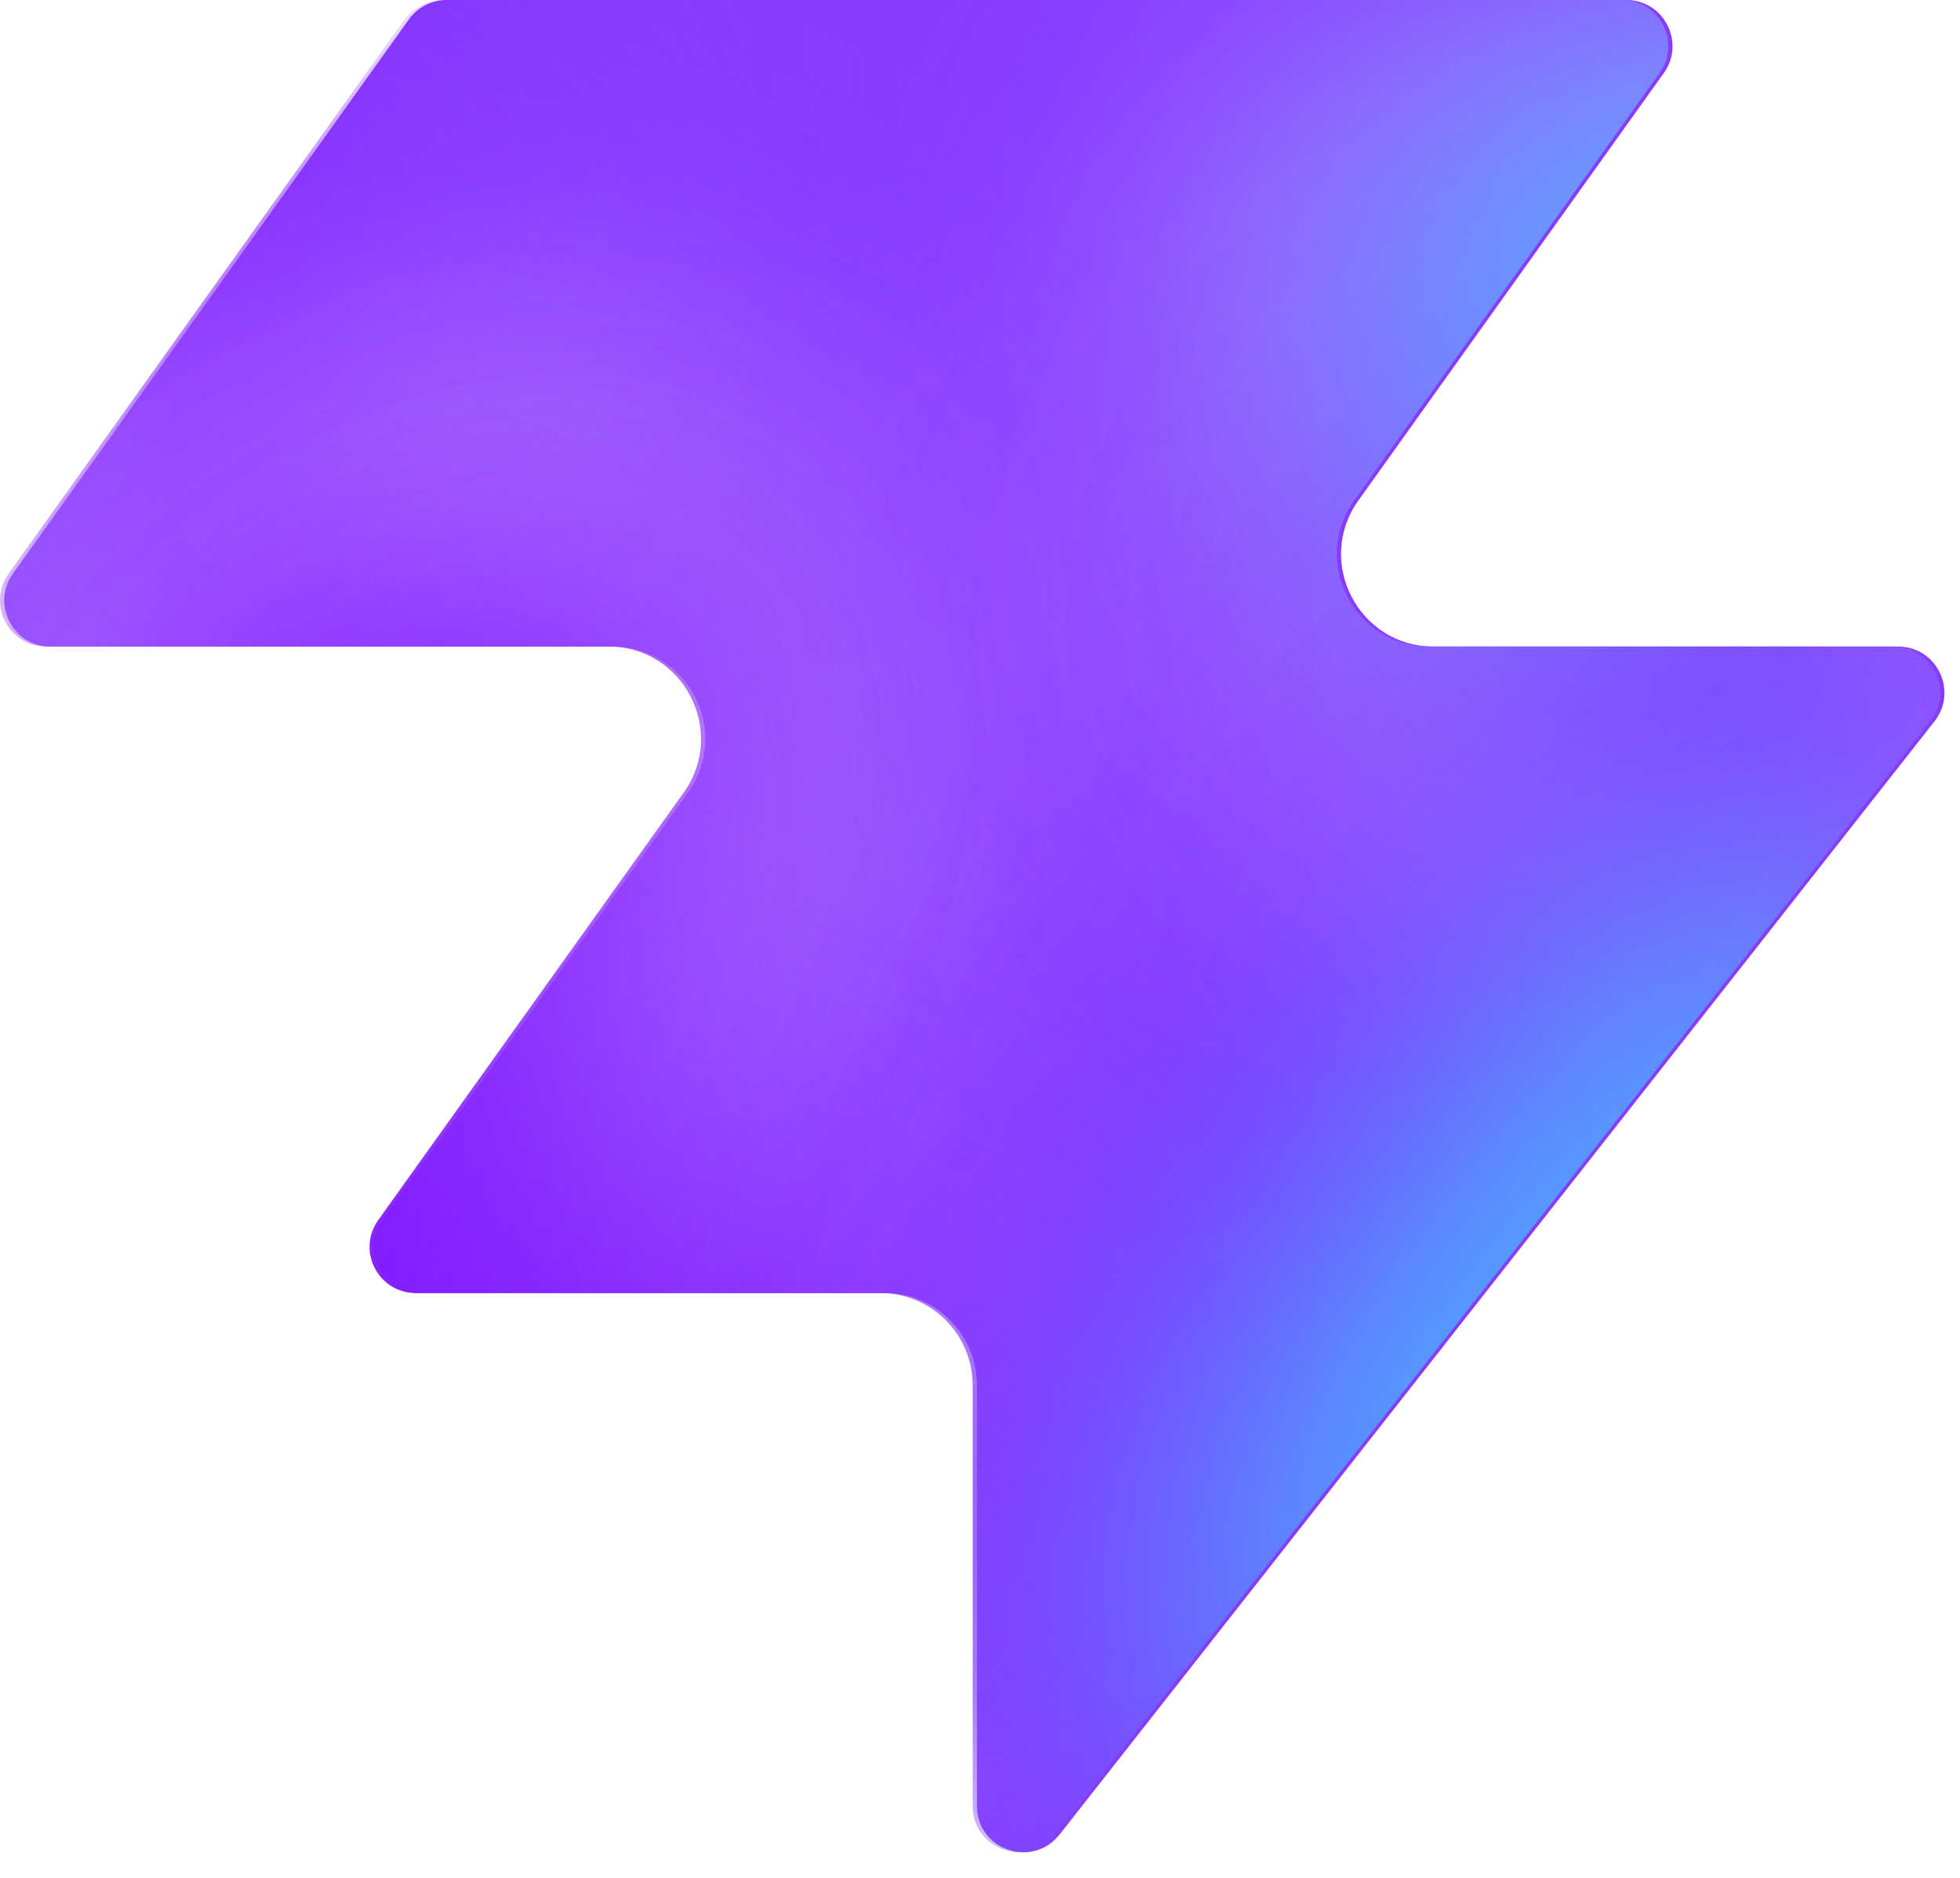
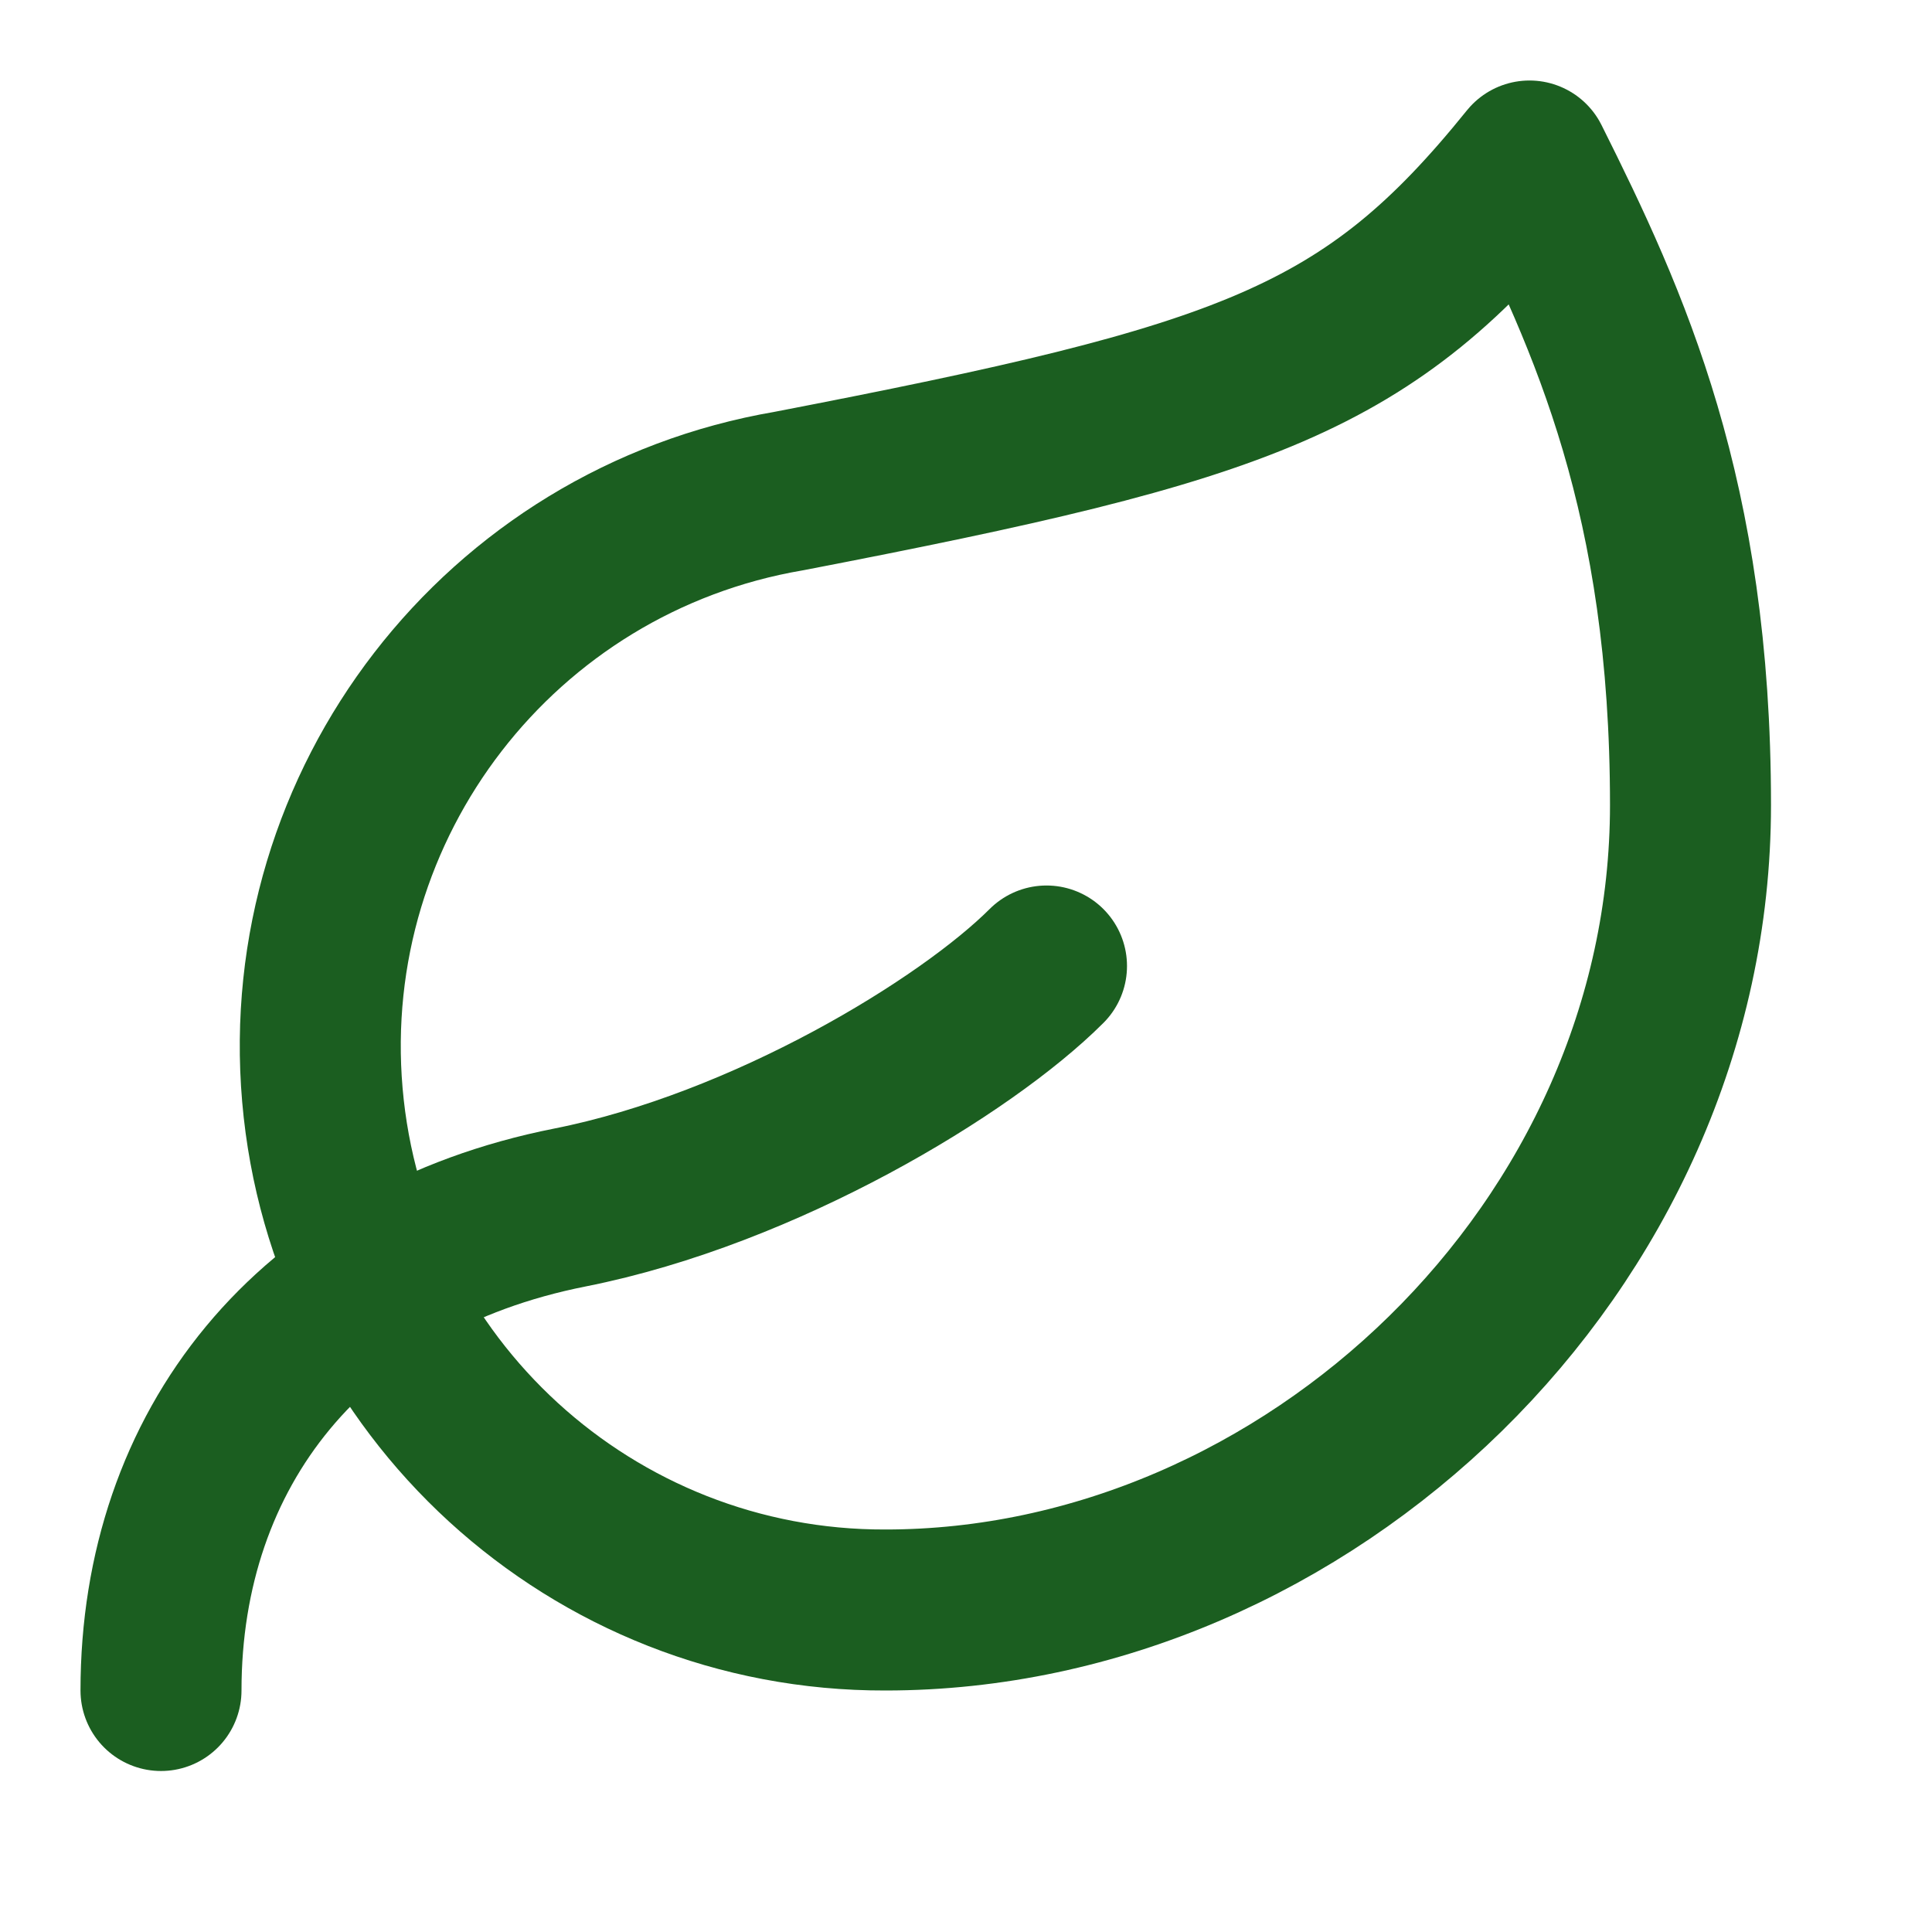
- <svg xmlns="http://www.w3.org/2000/svg" width="48" height="46" fill="none" viewBox="0 0 48 46">
-   <path fill="#863bff" d="M25.946 44.938c-.664.845-2.021.375-2.021-.698V33.937a2.26 2.26 0 0 0-2.262-2.262H10.287c-.92 0-1.456-1.04-.92-1.788l7.48-10.471c1.07-1.497 0-3.578-1.842-3.578H1.237c-.92 0-1.456-1.04-.92-1.788L10.013.474c.214-.297.556-.474.92-.474h28.894c.92 0 1.456 1.04.92 1.788l-7.48 10.471c-1.07 1.498 0 3.579 1.842 3.579h11.377c.943 0 1.473 1.088.89 1.83L25.947 44.94z" style="fill:#863bff;fill:color(display-p3 .525 .23 1);fill-opacity:1" />
-   <mask id="a" width="48" height="46" x="0" y="0" maskUnits="userSpaceOnUse" style="mask-type:alpha">
-     <path fill="#000" d="M25.842 44.938c-.664.844-2.021.375-2.021-.698V33.937a2.26 2.26 0 0 0-2.262-2.262H10.183c-.92 0-1.456-1.04-.92-1.788l7.48-10.471c1.07-1.498 0-3.579-1.842-3.579H1.133c-.92 0-1.456-1.04-.92-1.787L9.91.473c.214-.297.556-.474.92-.474h28.894c.92 0 1.456 1.04.92 1.788l-7.48 10.471c-1.07 1.498 0 3.578 1.842 3.578h11.377c.943 0 1.473 1.088.89 1.832L25.843 44.94z" style="fill:#000;fill-opacity:1" />
-   </mask>
-   <g mask="url(#a)">
-     <g filter="url(#b)">
-       <ellipse cx="5.508" cy="14.704" fill="#ede6ff" rx="5.508" ry="14.704" style="fill:#ede6ff;fill:color(display-p3 .927 .903 1);fill-opacity:1" transform="matrix(.00324 1 1 -.00324 -4.47 31.516)" />
-     </g>
-     <g filter="url(#c)">
-       <ellipse cx="10.399" cy="29.851" fill="#ede6ff" rx="10.399" ry="29.851" style="fill:#ede6ff;fill:color(display-p3 .927 .903 1);fill-opacity:1" transform="matrix(.00324 1 1 -.00324 -39.328 7.883)" />
-     </g>
-     <g filter="url(#d)">
-       <ellipse cx="5.508" cy="30.487" fill="#7e14ff" rx="5.508" ry="30.487" style="fill:#7e14ff;fill:color(display-p3 .492 .077 1);fill-opacity:1" transform="rotate(89.814 -25.913 -14.639)scale(1 -1)" />
-     </g>
-     <g filter="url(#e)">
-       <ellipse cx="5.508" cy="30.599" fill="#7e14ff" rx="5.508" ry="30.599" style="fill:#7e14ff;fill:color(display-p3 .492 .077 1);fill-opacity:1" transform="rotate(89.814 -32.644 -3.334)scale(1 -1)" />
-     </g>
-     <g filter="url(#f)">
-       <ellipse cx="5.508" cy="30.599" fill="#7e14ff" rx="5.508" ry="30.599" style="fill:#7e14ff;fill:color(display-p3 .492 .077 1);fill-opacity:1" transform="matrix(.00324 1 1 -.00324 -34.34 30.47)" />
-     </g>
-     <g filter="url(#g)">
-       <ellipse cx="14.072" cy="22.078" fill="#ede6ff" rx="14.072" ry="22.078" style="fill:#ede6ff;fill:color(display-p3 .927 .903 1);fill-opacity:1" transform="rotate(93.35 24.506 48.493)scale(-1 1)" />
-     </g>
-     <g filter="url(#h)">
-       <ellipse cx="3.47" cy="21.501" fill="#7e14ff" rx="3.47" ry="21.501" style="fill:#7e14ff;fill:color(display-p3 .492 .077 1);fill-opacity:1" transform="rotate(89.009 28.708 47.59)scale(-1 1)" />
-     </g>
-     <g filter="url(#i)">
-       <ellipse cx="3.47" cy="21.501" fill="#7e14ff" rx="3.47" ry="21.501" style="fill:#7e14ff;fill:color(display-p3 .492 .077 1);fill-opacity:1" transform="rotate(89.009 28.708 47.59)scale(-1 1)" />
-     </g>
-     <g filter="url(#j)">
-       <ellipse cx=".387" cy="8.972" fill="#7e14ff" rx="4.407" ry="29.108" style="fill:#7e14ff;fill:color(display-p3 .492 .077 1);fill-opacity:1" transform="rotate(39.51 .387 8.972)" />
-     </g>
-     <g filter="url(#k)">
-       <ellipse cx="47.523" cy="-6.092" fill="#7e14ff" rx="4.407" ry="29.108" style="fill:#7e14ff;fill:color(display-p3 .492 .077 1);fill-opacity:1" transform="rotate(37.892 47.523 -6.092)" />
-     </g>
-     <g filter="url(#l)">
-       <ellipse cx="41.412" cy="6.333" fill="#47bfff" rx="5.971" ry="9.665" style="fill:#47bfff;fill:color(display-p3 .28 .748 1);fill-opacity:1" transform="rotate(37.892 41.412 6.333)" />
-     </g>
-     <g filter="url(#m)">
-       <ellipse cx="-1.879" cy="38.332" fill="#7e14ff" rx="4.407" ry="29.108" style="fill:#7e14ff;fill:color(display-p3 .492 .077 1);fill-opacity:1" transform="rotate(37.892 -1.88 38.332)" />
-     </g>
-     <g filter="url(#n)">
-       <ellipse cx="-1.879" cy="38.332" fill="#7e14ff" rx="4.407" ry="29.108" style="fill:#7e14ff;fill:color(display-p3 .492 .077 1);fill-opacity:1" transform="rotate(37.892 -1.88 38.332)" />
-     </g>
-     <g filter="url(#o)">
-       <ellipse cx="35.651" cy="29.907" fill="#7e14ff" rx="4.407" ry="29.108" style="fill:#7e14ff;fill:color(display-p3 .492 .077 1);fill-opacity:1" transform="rotate(37.892 35.651 29.907)" />
-     </g>
-     <g filter="url(#p)">
-       <ellipse cx="38.418" cy="32.4" fill="#47bfff" rx="5.971" ry="15.297" style="fill:#47bfff;fill:color(display-p3 .28 .748 1);fill-opacity:1" transform="rotate(37.892 38.418 32.4)" />
-     </g>
-   </g>
-   <defs>
-     <filter id="b" width="60.045" height="41.654" x="-19.77" y="16.149" color-interpolation-filters="sRGB" filterUnits="userSpaceOnUse">
-       <feFlood flood-opacity="0" result="BackgroundImageFix" />
-       <feBlend in="SourceGraphic" in2="BackgroundImageFix" result="shape" />
-       <feGaussianBlur result="effect1_foregroundBlur_2002_17158" stdDeviation="7.659" />
-     </filter>
-     <filter id="c" width="90.34" height="51.437" x="-54.613" y="-7.533" color-interpolation-filters="sRGB" filterUnits="userSpaceOnUse">
-       <feFlood flood-opacity="0" result="BackgroundImageFix" />
-       <feBlend in="SourceGraphic" in2="BackgroundImageFix" result="shape" />
-       <feGaussianBlur result="effect1_foregroundBlur_2002_17158" stdDeviation="7.659" />
-     </filter>
-     <filter id="d" width="79.355" height="29.4" x="-49.64" y="2.03" color-interpolation-filters="sRGB" filterUnits="userSpaceOnUse">
-       <feFlood flood-opacity="0" result="BackgroundImageFix" />
-       <feBlend in="SourceGraphic" in2="BackgroundImageFix" result="shape" />
-       <feGaussianBlur result="effect1_foregroundBlur_2002_17158" stdDeviation="4.596" />
-     </filter>
-     <filter id="e" width="79.579" height="29.4" x="-45.045" y="20.029" color-interpolation-filters="sRGB" filterUnits="userSpaceOnUse">
-       <feFlood flood-opacity="0" result="BackgroundImageFix" />
-       <feBlend in="SourceGraphic" in2="BackgroundImageFix" result="shape" />
-       <feGaussianBlur result="effect1_foregroundBlur_2002_17158" stdDeviation="4.596" />
-     </filter>
-     <filter id="f" width="79.579" height="29.4" x="-43.513" y="21.178" color-interpolation-filters="sRGB" filterUnits="userSpaceOnUse">
-       <feFlood flood-opacity="0" result="BackgroundImageFix" />
-       <feBlend in="SourceGraphic" in2="BackgroundImageFix" result="shape" />
-       <feGaussianBlur result="effect1_foregroundBlur_2002_17158" stdDeviation="4.596" />
-     </filter>
-     <filter id="g" width="74.749" height="58.852" x="15.756" y="-17.901" color-interpolation-filters="sRGB" filterUnits="userSpaceOnUse">
-       <feFlood flood-opacity="0" result="BackgroundImageFix" />
-       <feBlend in="SourceGraphic" in2="BackgroundImageFix" result="shape" />
-       <feGaussianBlur result="effect1_foregroundBlur_2002_17158" stdDeviation="7.659" />
-     </filter>
-     <filter id="h" width="61.377" height="25.362" x="23.548" y="2.284" color-interpolation-filters="sRGB" filterUnits="userSpaceOnUse">
-       <feFlood flood-opacity="0" result="BackgroundImageFix" />
-       <feBlend in="SourceGraphic" in2="BackgroundImageFix" result="shape" />
-       <feGaussianBlur result="effect1_foregroundBlur_2002_17158" stdDeviation="4.596" />
-     </filter>
-     <filter id="i" width="61.377" height="25.362" x="23.548" y="2.284" color-interpolation-filters="sRGB" filterUnits="userSpaceOnUse">
-       <feFlood flood-opacity="0" result="BackgroundImageFix" />
-       <feBlend in="SourceGraphic" in2="BackgroundImageFix" result="shape" />
-       <feGaussianBlur result="effect1_foregroundBlur_2002_17158" stdDeviation="4.596" />
-     </filter>
-     <filter id="j" width="56.045" height="63.649" x="-27.636" y="-22.853" color-interpolation-filters="sRGB" filterUnits="userSpaceOnUse">
-       <feFlood flood-opacity="0" result="BackgroundImageFix" />
-       <feBlend in="SourceGraphic" in2="BackgroundImageFix" result="shape" />
-       <feGaussianBlur result="effect1_foregroundBlur_2002_17158" stdDeviation="4.596" />
-     </filter>
-     <filter id="k" width="54.814" height="64.646" x="20.116" y="-38.415" color-interpolation-filters="sRGB" filterUnits="userSpaceOnUse">
-       <feFlood flood-opacity="0" result="BackgroundImageFix" />
-       <feBlend in="SourceGraphic" in2="BackgroundImageFix" result="shape" />
-       <feGaussianBlur result="effect1_foregroundBlur_2002_17158" stdDeviation="4.596" />
-     </filter>
-     <filter id="l" width="33.541" height="35.313" x="24.641" y="-11.323" color-interpolation-filters="sRGB" filterUnits="userSpaceOnUse">
-       <feFlood flood-opacity="0" result="BackgroundImageFix" />
-       <feBlend in="SourceGraphic" in2="BackgroundImageFix" result="shape" />
-       <feGaussianBlur result="effect1_foregroundBlur_2002_17158" stdDeviation="4.596" />
-     </filter>
-     <filter id="m" width="54.814" height="64.646" x="-29.286" y="6.009" color-interpolation-filters="sRGB" filterUnits="userSpaceOnUse">
-       <feFlood flood-opacity="0" result="BackgroundImageFix" />
-       <feBlend in="SourceGraphic" in2="BackgroundImageFix" result="shape" />
-       <feGaussianBlur result="effect1_foregroundBlur_2002_17158" stdDeviation="4.596" />
-     </filter>
-     <filter id="n" width="54.814" height="64.646" x="-29.286" y="6.009" color-interpolation-filters="sRGB" filterUnits="userSpaceOnUse">
-       <feFlood flood-opacity="0" result="BackgroundImageFix" />
-       <feBlend in="SourceGraphic" in2="BackgroundImageFix" result="shape" />
-       <feGaussianBlur result="effect1_foregroundBlur_2002_17158" stdDeviation="4.596" />
-     </filter>
-     <filter id="o" width="54.814" height="64.646" x="8.244" y="-2.416" color-interpolation-filters="sRGB" filterUnits="userSpaceOnUse">
-       <feFlood flood-opacity="0" result="BackgroundImageFix" />
-       <feBlend in="SourceGraphic" in2="BackgroundImageFix" result="shape" />
-       <feGaussianBlur result="effect1_foregroundBlur_2002_17158" stdDeviation="4.596" />
-     </filter>
-     <filter id="p" width="39.409" height="43.623" x="18.713" y="10.588" color-interpolation-filters="sRGB" filterUnits="userSpaceOnUse">
-       <feFlood flood-opacity="0" result="BackgroundImageFix" />
-       <feBlend in="SourceGraphic" in2="BackgroundImageFix" result="shape" />
-       <feGaussianBlur result="effect1_foregroundBlur_2002_17158" stdDeviation="4.596" />
-     </filter>
-   </defs>
+ <svg xmlns="http://www.w3.org/2000/svg" viewBox="0 0 24 24" fill="none" stroke="#1b5e20" stroke-width="2" stroke-linecap="round" stroke-linejoin="round">
+   <path d="M11 20A7 7 0 0 1 9.8 6.1C15.5 5 17 4.48 19 2c1 2 2 4.18 2 8 0 5.5-4.78 10-10 10Z" />
+   <path d="M2 21c0-3 1.85-5.36 5.08-6C9.5 14.52 12 13 13 12" />
</svg>
